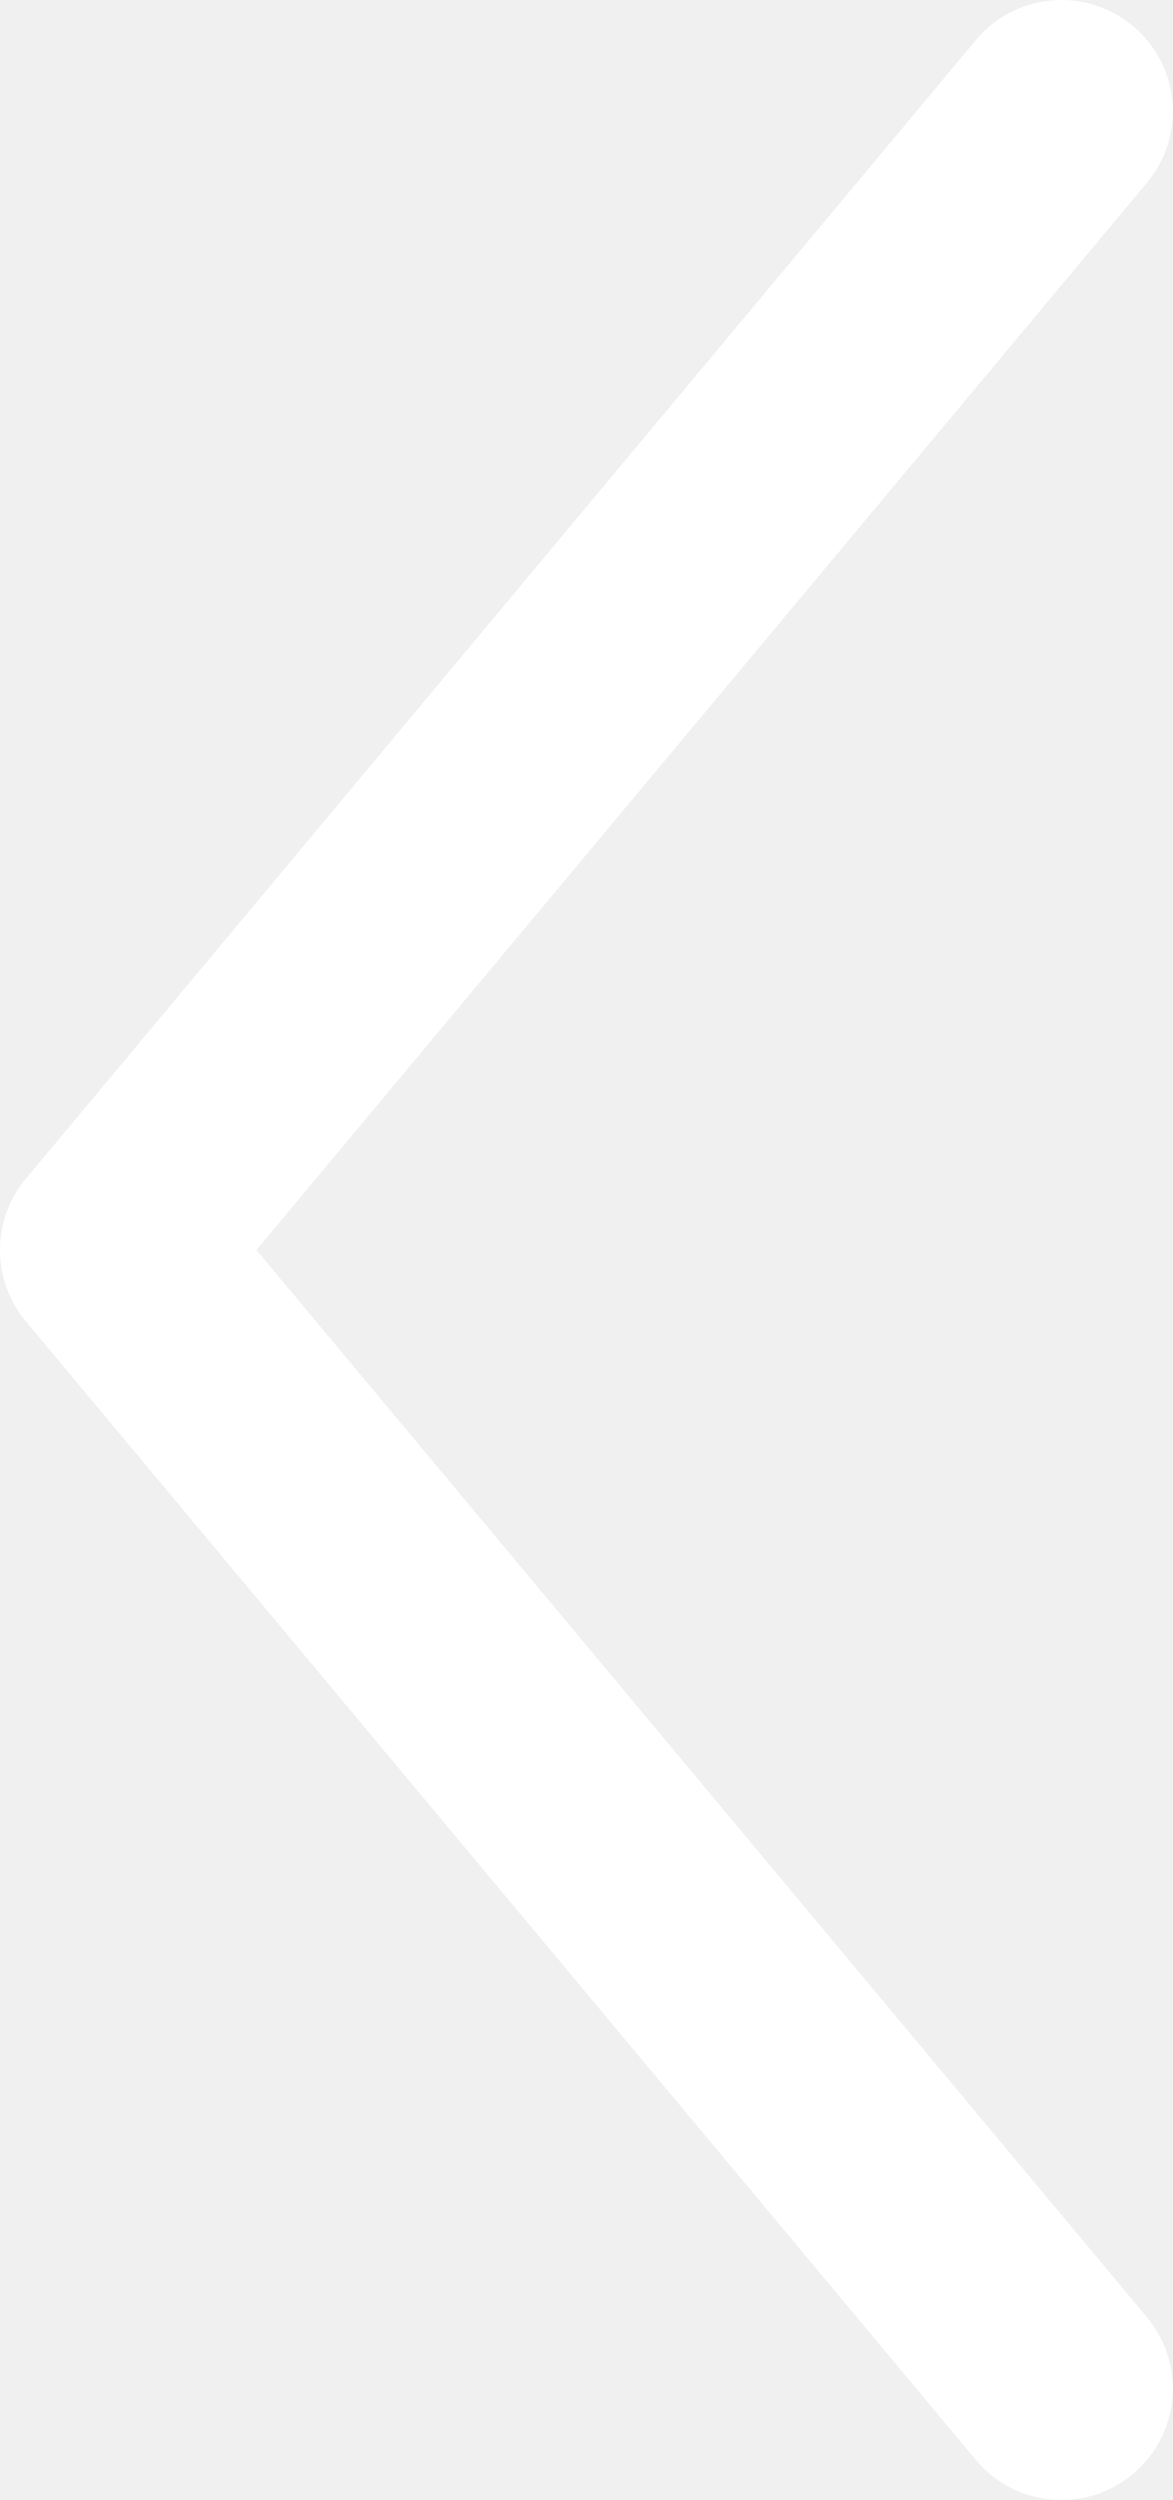
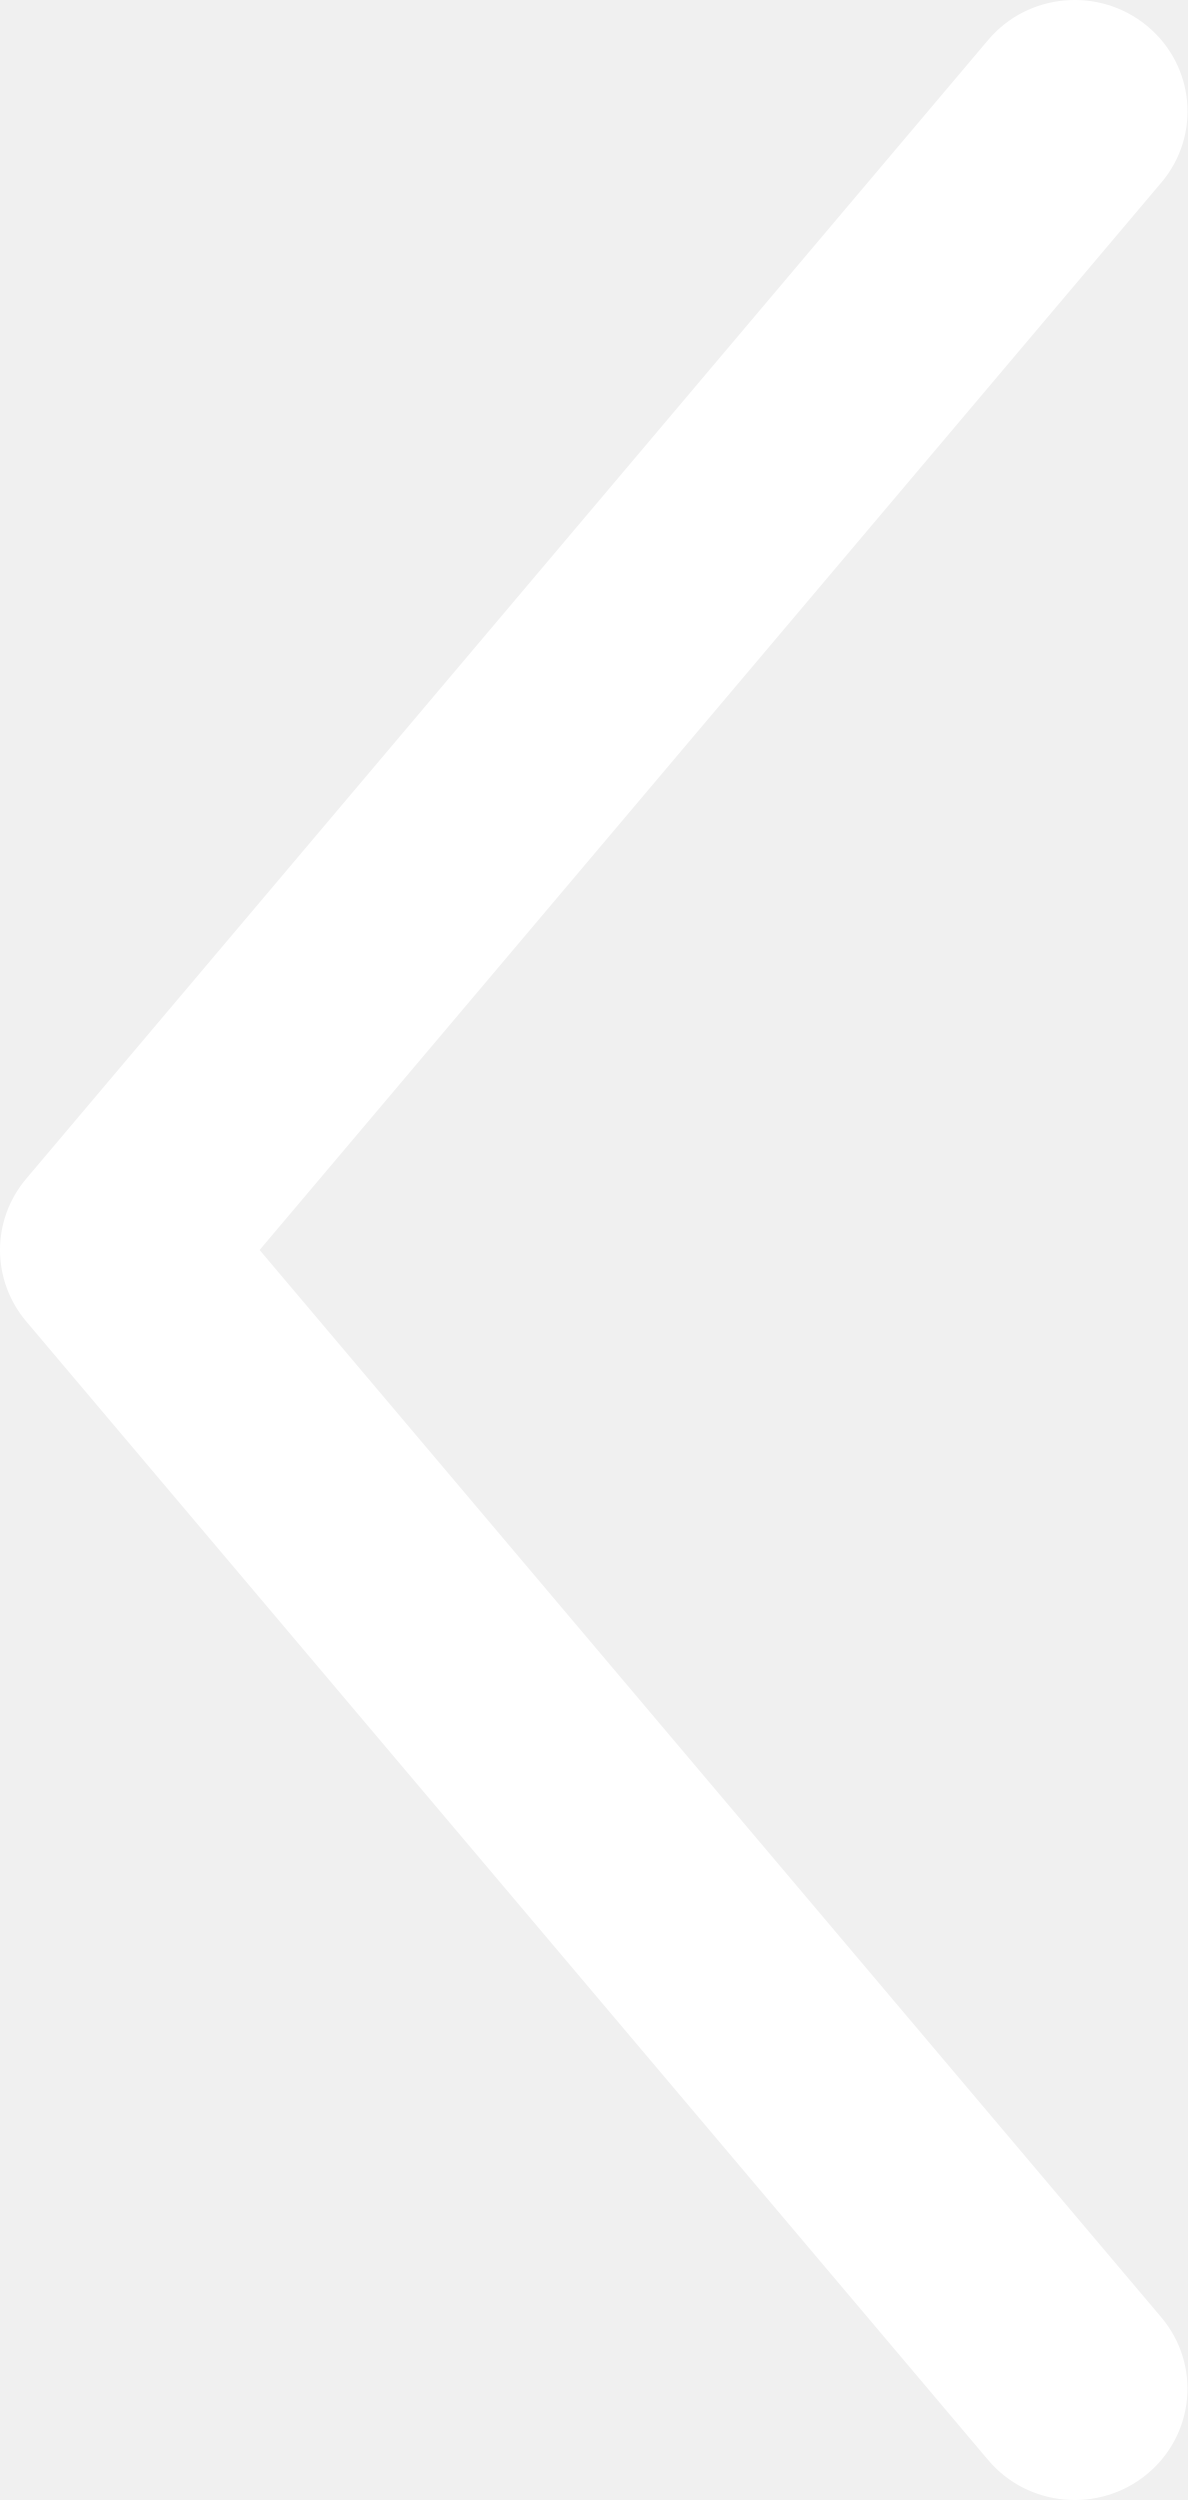
- <svg xmlns="http://www.w3.org/2000/svg" version="1.1" id="Layer_1" x="0px" y="0px" width="38px" height="81px" viewBox="0 0 38 81" enable-background="new 0 0 38 81" xml:space="preserve">
+ <svg xmlns="http://www.w3.org/2000/svg" version="1.1" id="Layer_1" x="0px" y="0px" width="19px" height="40px" viewBox="0 0 19 40" enable-background="new 0 0 19 40" xml:space="preserve">
  <g>
-     <path fill="#FFFFFF" d="M0,40.5c0,0.821,0.279,1.642,0.84,2.312l30.78,36.892c1.273,1.528,3.553,1.736,5.08,0.458   c1.53-1.276,1.738-3.544,0.464-5.078L8.308,40.5L37.164,5.914c1.276-1.53,1.069-3.797-0.464-5.076   c-1.529-1.277-3.807-1.07-5.08,0.459L0.84,38.19C0.279,38.859,0,39.679,0,40.5z" />
+     <path fill="#FFFFFF" d="M0,20c0,0.405,0.14,0.812,0.42,1.143L15.81,39.36c0.636,0.755,1.776,0.857,2.541,0.227   c0.765-0.631,0.868-1.751,0.231-2.508L4.154,20L18.582,2.92c0.638-0.755,0.535-1.875-0.231-2.507   c-0.766-0.63-1.905-0.528-2.541,0.227L0.42,18.859C0.14,19.19,0,19.595,0,20z" />
  </g>
</svg>
